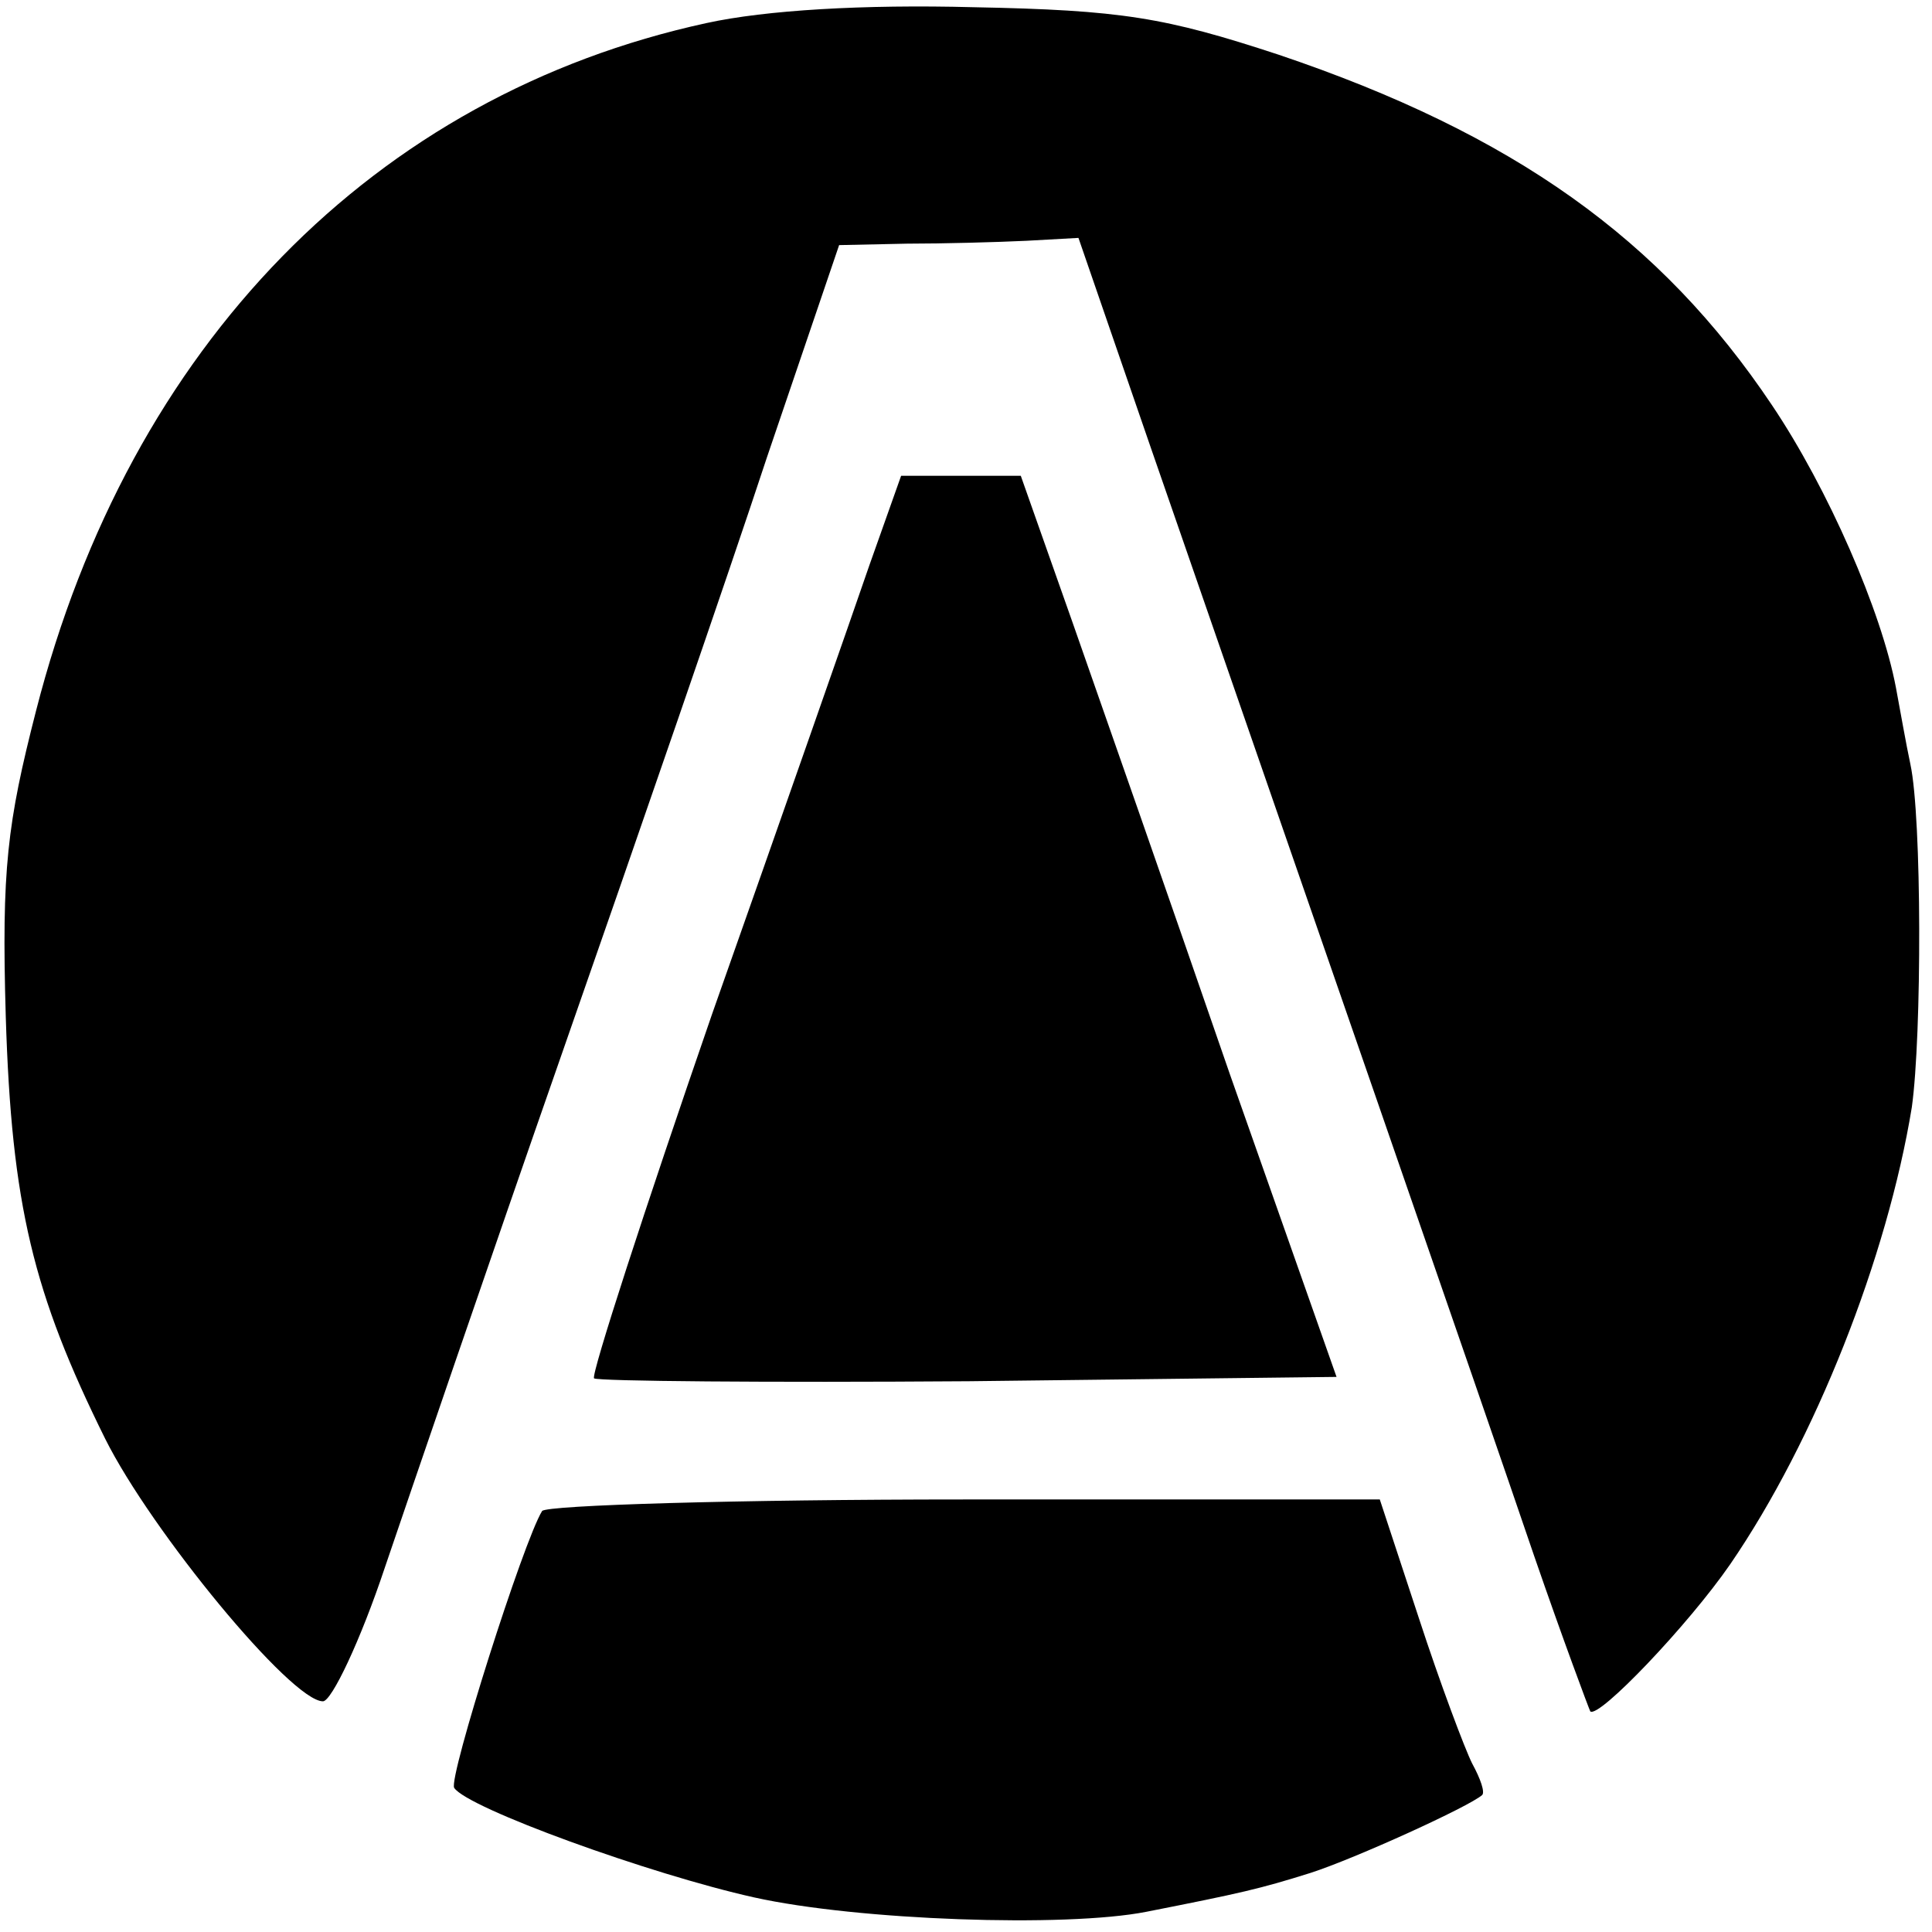
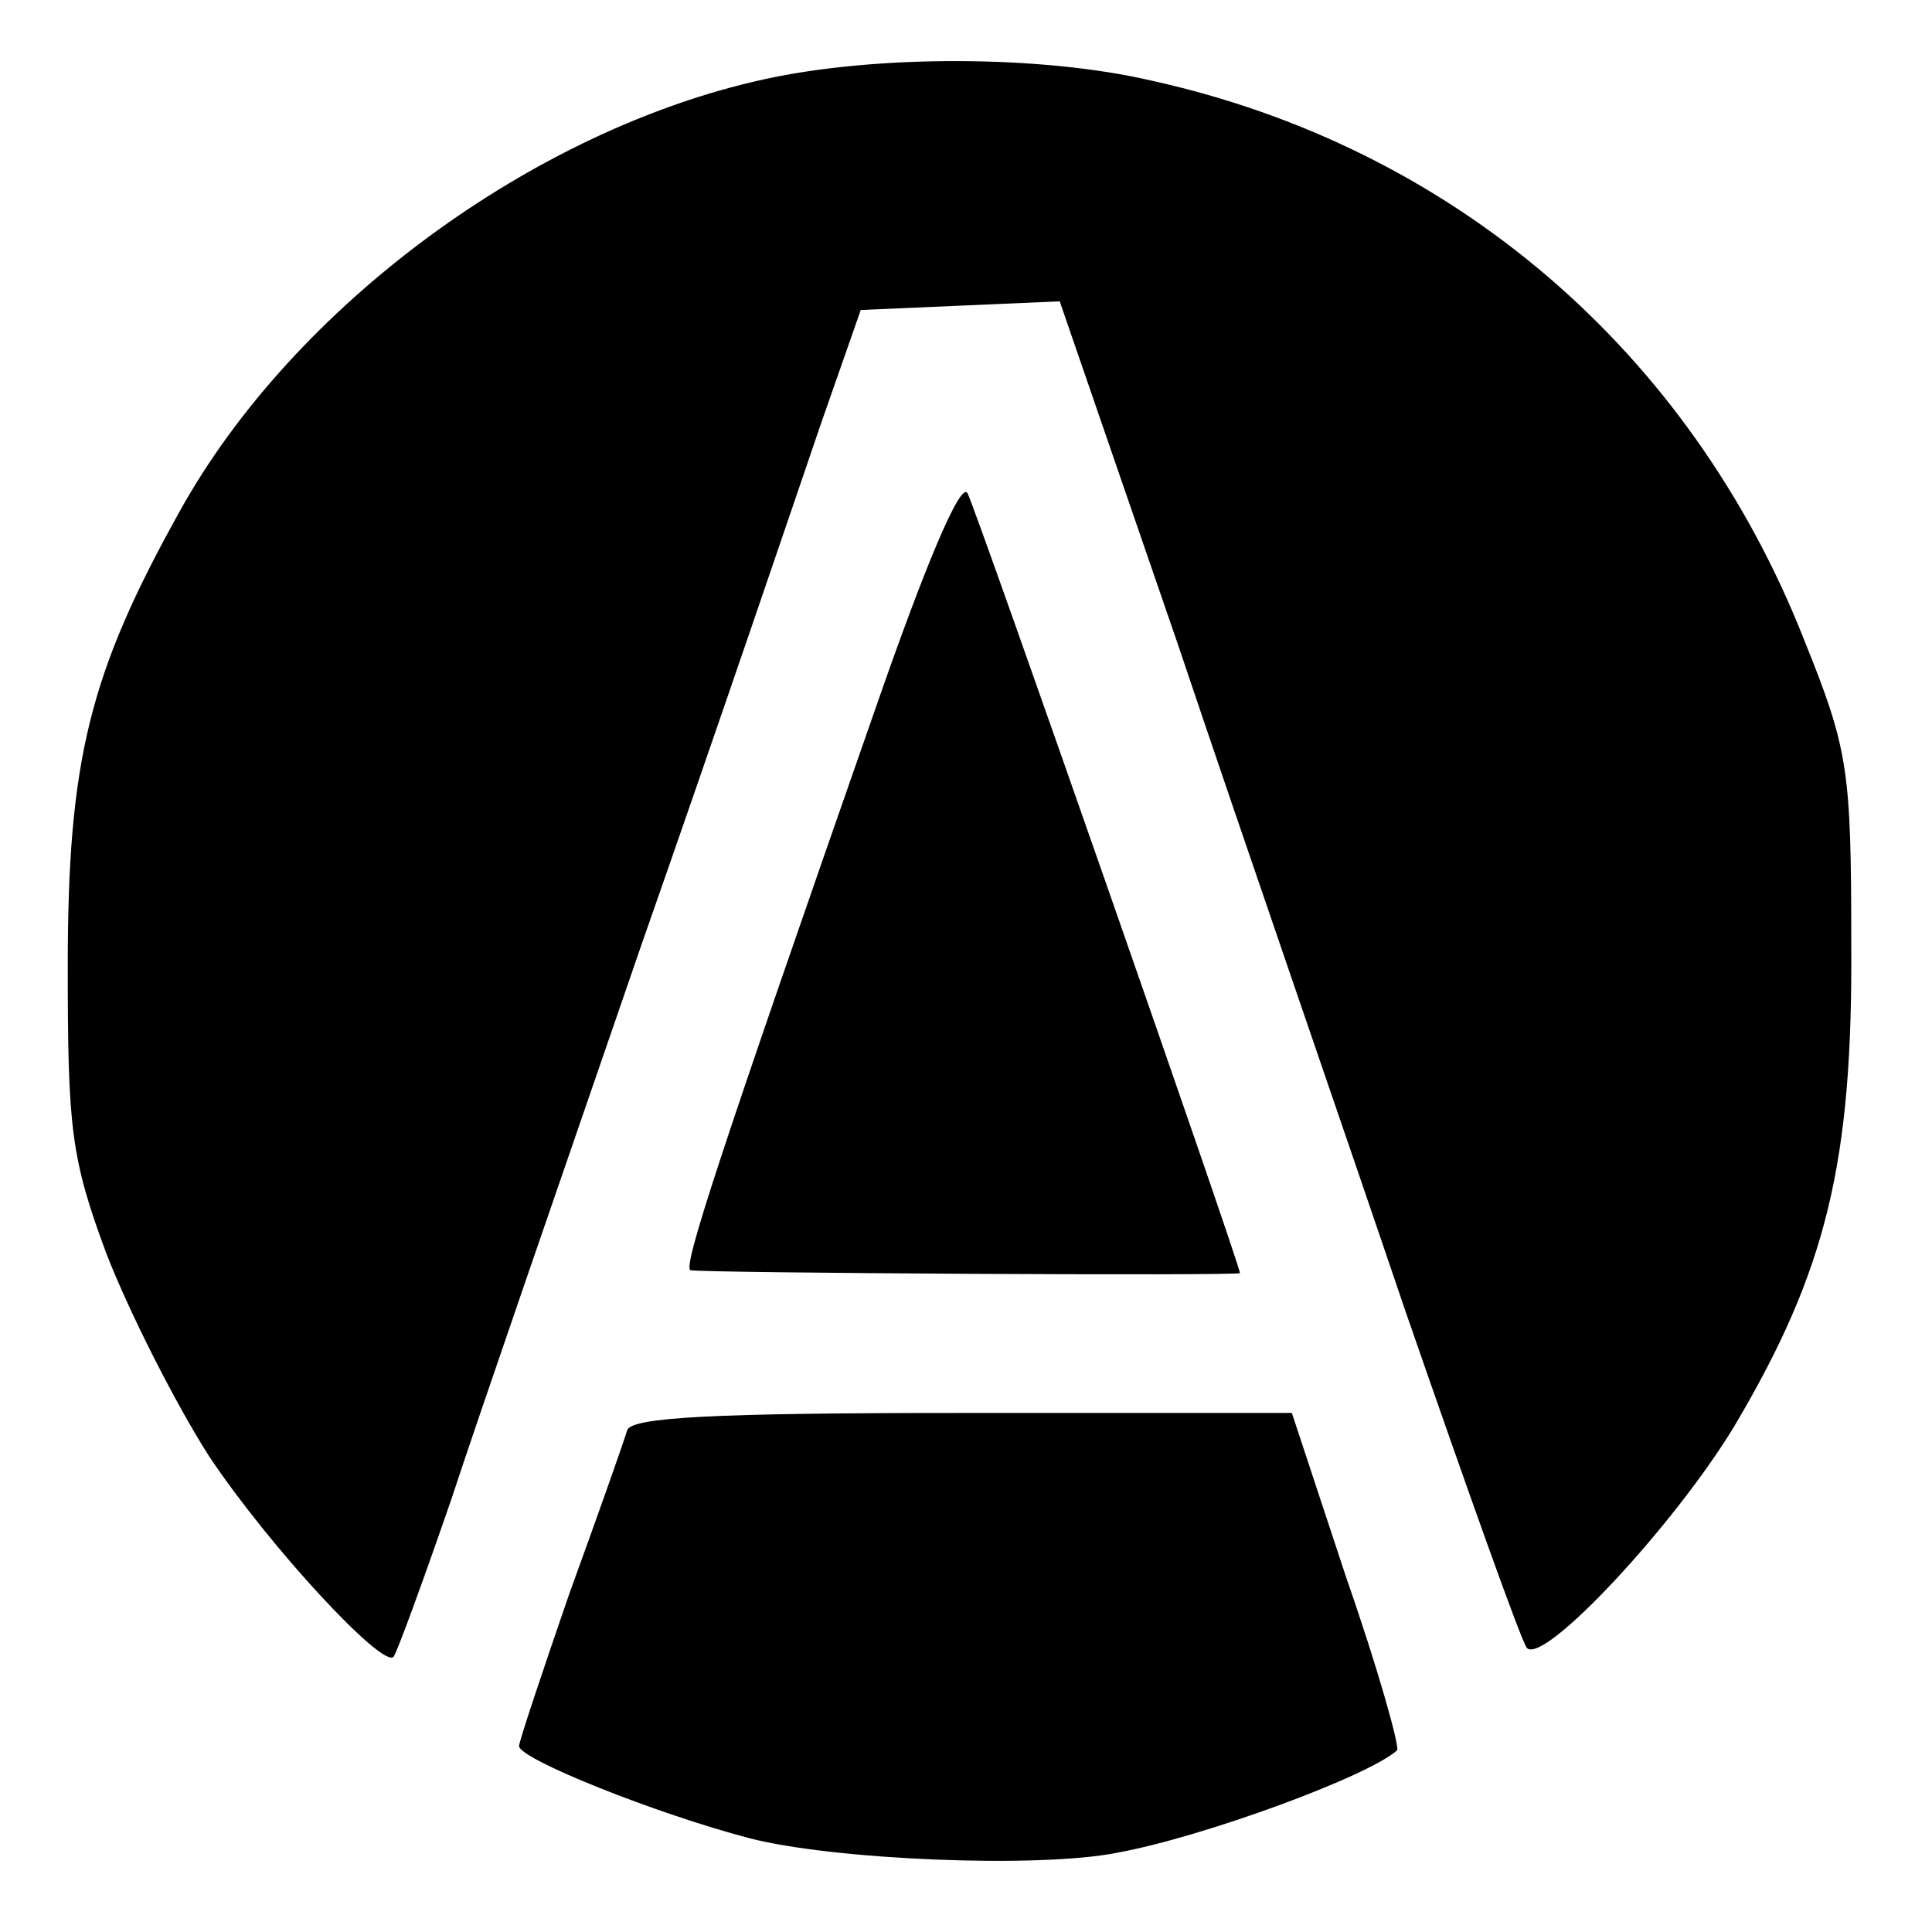
<svg xmlns="http://www.w3.org/2000/svg" version="1.0" width="134pt" height="134pt" viewBox="0 0 134 134" preserveAspectRatio="xMidYMid meet">
  <g transform="translate(0,134) scale(0.1,-0.1)" fill="#000000" stroke="none">
-     <path d="M490 1324 c-230 -50 -400 -223 -465 -477 -20 -78 -24 -110 -21 -212 4 -131 19 -192 69 -293 32 -64 129 -182 151 -182 6 0 26 42 43 93 17 50 72 211 123 357 51 146 115 331 142 413 l50 147 47 1 c25 0 62 1 83 2 l36 2 50 -145 c98 -283 231 -666 266 -769 20 -58 38 -106 39 -108 6 -5 68 60 97 102 59 86 109 213 126 317 7 50 7 201 -1 238 -3 14 -7 37 -10 53 -10 53 -47 138 -86 196 -77 115 -179 188 -342 243 -79 26 -109 31 -212 33 -76 2 -144 -2 -185 -11z" />
-     <path d="M603 948 c-12 -35 -61 -175 -109 -311 -47 -136 -84 -250 -82 -253 3 -2 120 -3 260 -2 l255 3 -74 210 c-40 116 -89 256 -109 313 l-36 102 -42 0 -41 0 -22 -62z" />
-     <path d="M376 292 c-13 -21 -65 -185 -61 -192 9 -14 136 -60 208 -76 72 -16 216 -21 272 -10 66 13 79 16 114 27 31 10 110 46 119 54 2 2 -1 11 -7 22 -5 10 -22 55 -37 101 l-27 82 -288 0 c-158 0 -290 -4 -293 -8z" />
+     <path d="M530 1285 c-160 -35 -326 -157 -405 -299 -63 -113 -78 -173 -78 -316 0 -112 2 -133 27 -200 16 -41 48 -104 71 -140 42 -63 121 -148 128 -139 2 2 20 51 40 109 19 58 79 231 132 385 54 154 109 316 124 360 l28 80 69 3 69 3 82 -238 c44 -131 116 -339 158 -463 43 -124 80 -228 84 -233 12 -12 103 86 144 154 64 108 82 183 81 334 0 122 -2 135 -33 212 -79 200 -244 341 -452 387 -77 18 -192 18 -269 1z" />
+     <path d="M607 848 c-108 -309 -134 -388 -128 -389 10 -2 381 -4 381 -2 0 6 -183 530 -189 541 -5 8 -30 -52 -64 -150z" />
+     <path d="M435 348 c-2 -7 -20 -58 -40 -113 -19 -55 -35 -103 -35 -106 0 -9 95 -47 160 -64 58 -15 200 -21 255 -10 60 11 174 53 194 71 2 2 -13 56 -35 119 l-38 115 -229 0 c-173 0 -229 -3 -232 -12z" />
  </g>
</svg>
